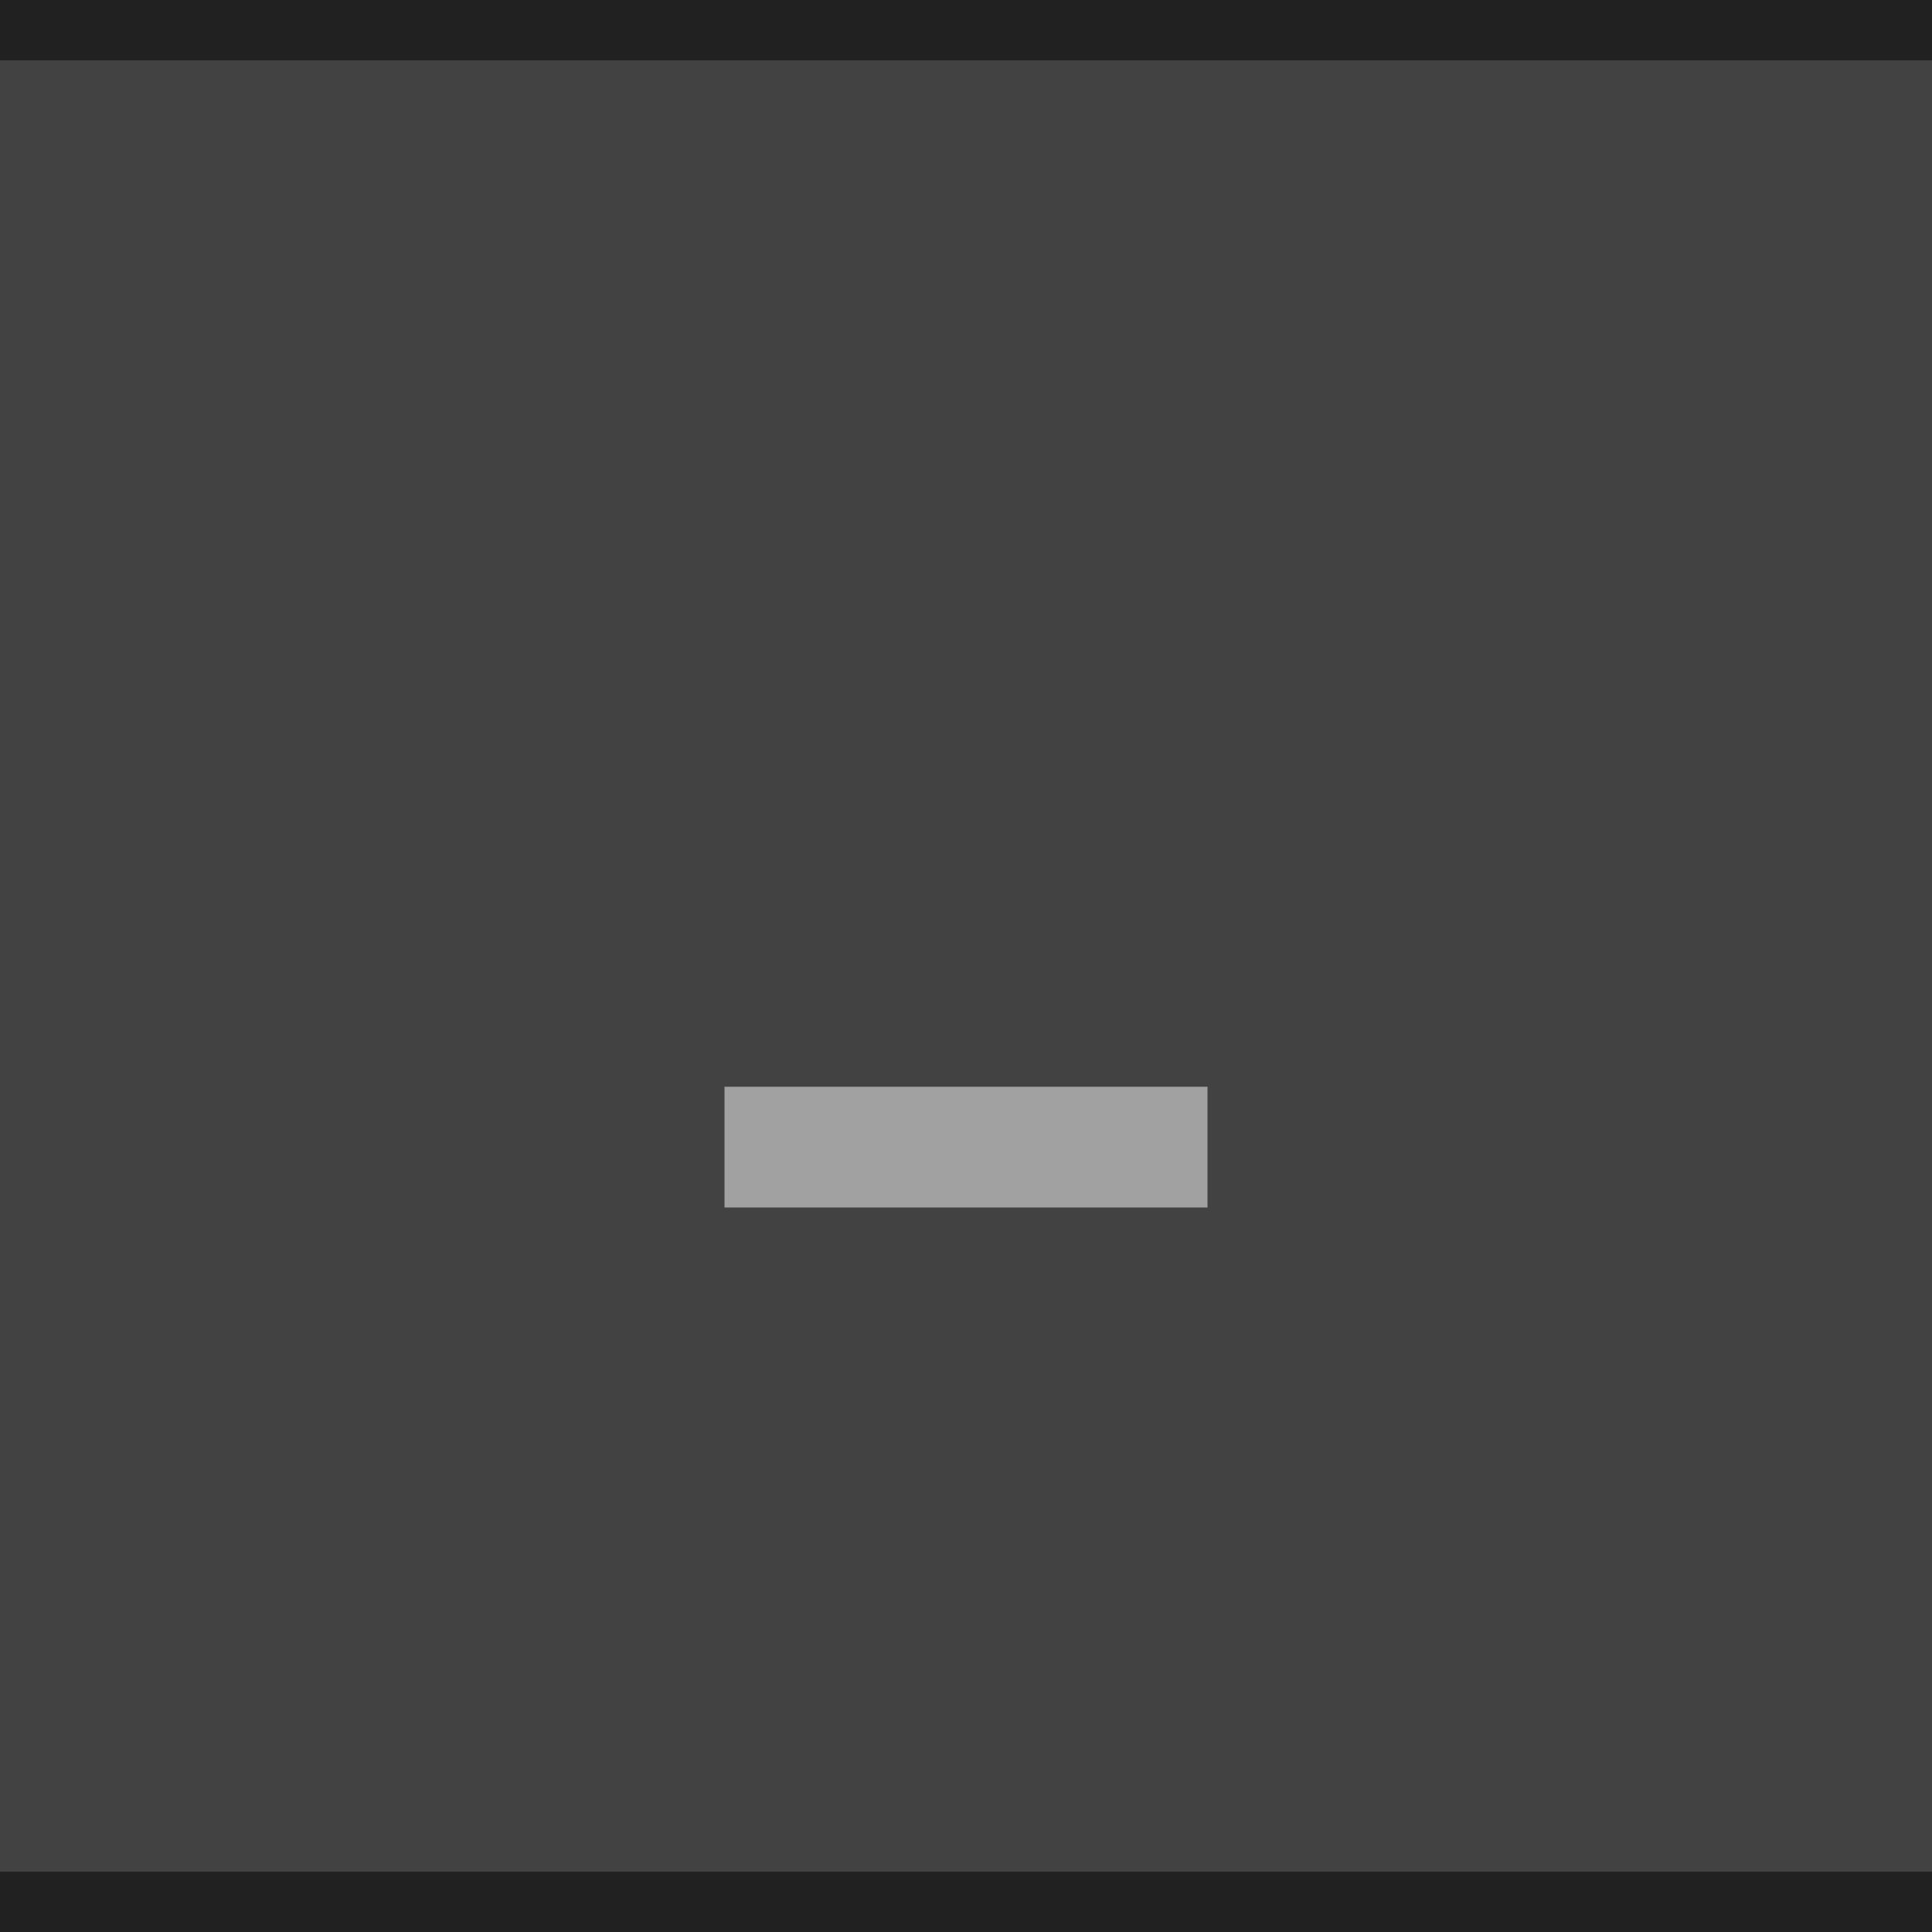
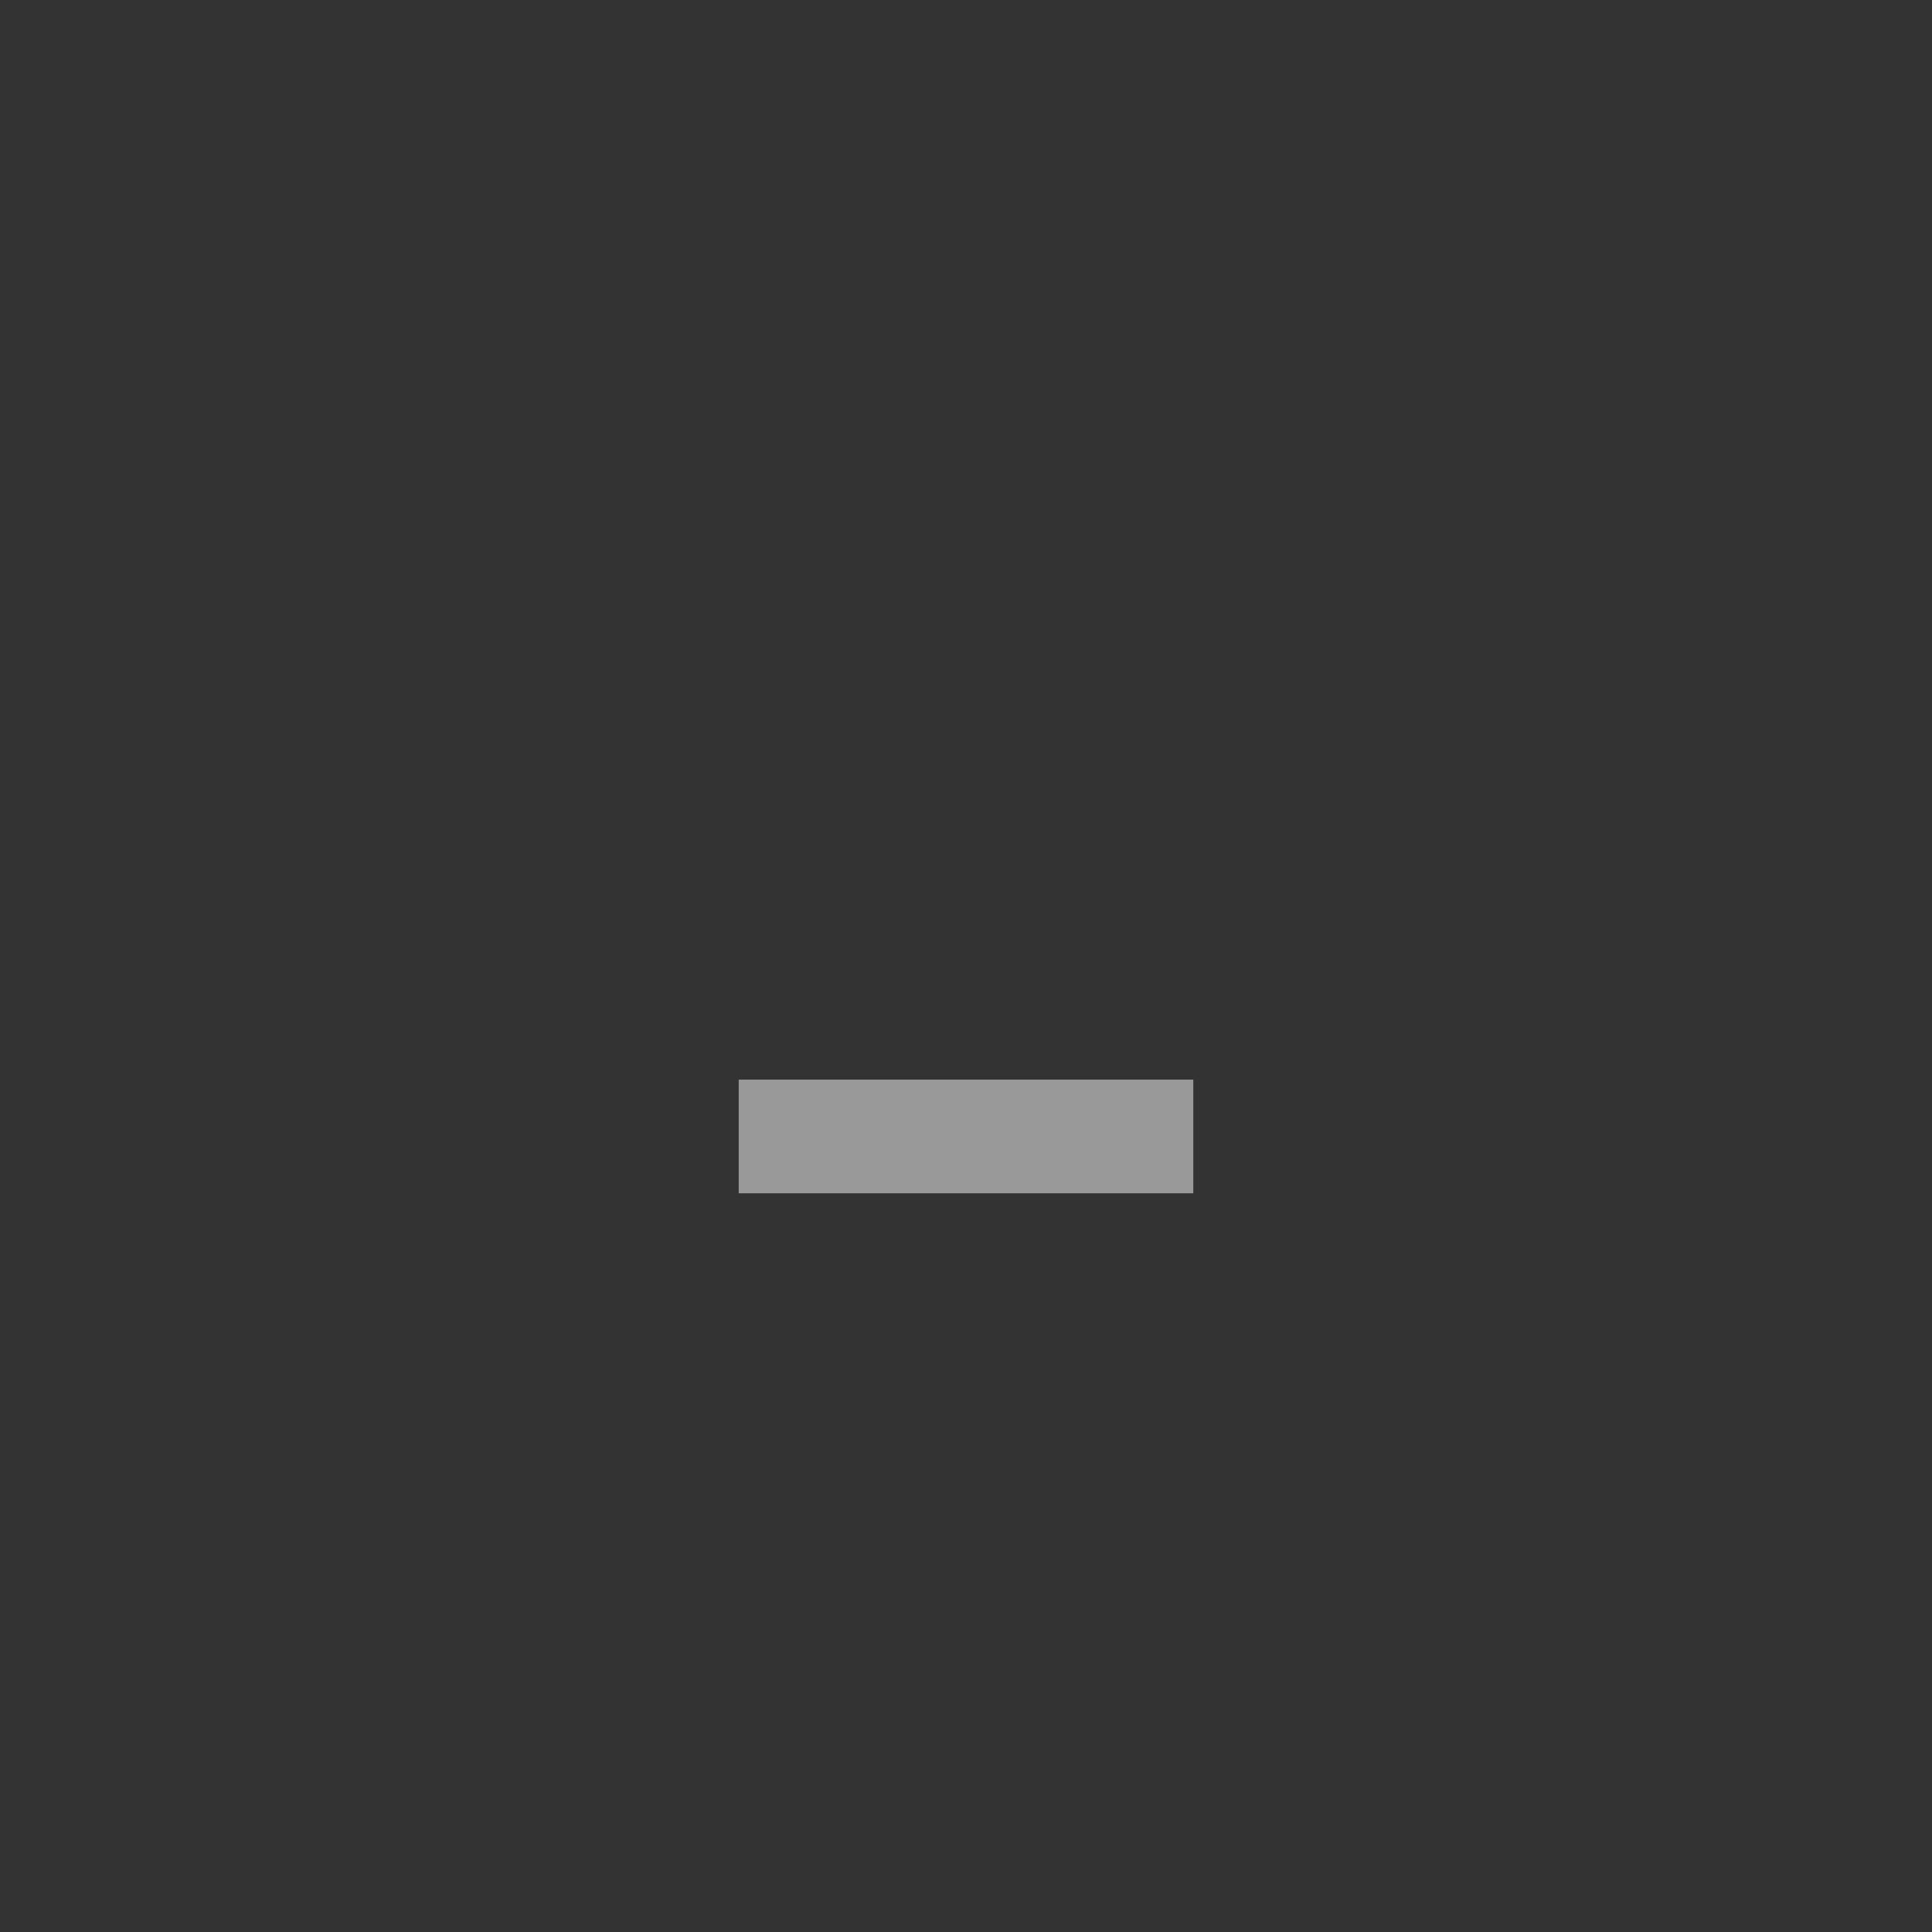
- <svg xmlns="http://www.w3.org/2000/svg" width="32" height="32" viewBox="0 0 32 32" version="1.1" id="svg12">
+ <svg xmlns="http://www.w3.org/2000/svg" id="svg12" version="1.1" viewBox="0 0 34 34" height="34" width="34">
  <defs id="defs16" />
-   <rect width="32" height="32" fill="#E0E0E0" id="rect2" style="fill:#424242;fill-opacity:1" />
-   <g fill="#000000" opacity="0.6" id="g10" style="opacity:0.5;fill:#ffffff;fill-opacity:1">
-     <circle cx="16" cy="16" r="12" opacity="0" id="circle6" style="fill:#ffffff;fill-opacity:1" />
-     <path d="m12 18h8v2h-8z" id="path8" style="fill:#ffffff;fill-opacity:1" />
-   </g>
-   <rect width="32" height="1" fill="#FFFFFF" fill-opacity="0.4" id="rect166" style="opacity:0.5;fill:#000000;fill-opacity:1" x="0" y="0" />
-   <rect width="32" height="1" fill="#FFFFFF" fill-opacity="0.4" id="rect166-9" style="opacity:0.5;fill:#000000;fill-opacity:1" x="0" y="31" />
+   <rect style="fill:#333333;fill-opacity:1;stroke-width:1.125" id="rect2" fill="#E0E0E0" height="36" width="36" x="-1" y="-1" />
+   <path id="path8" d="m 13,19 h 8 v 2 h -8 z" style="opacity:0.5;fill:#ffffff" />
</svg>
